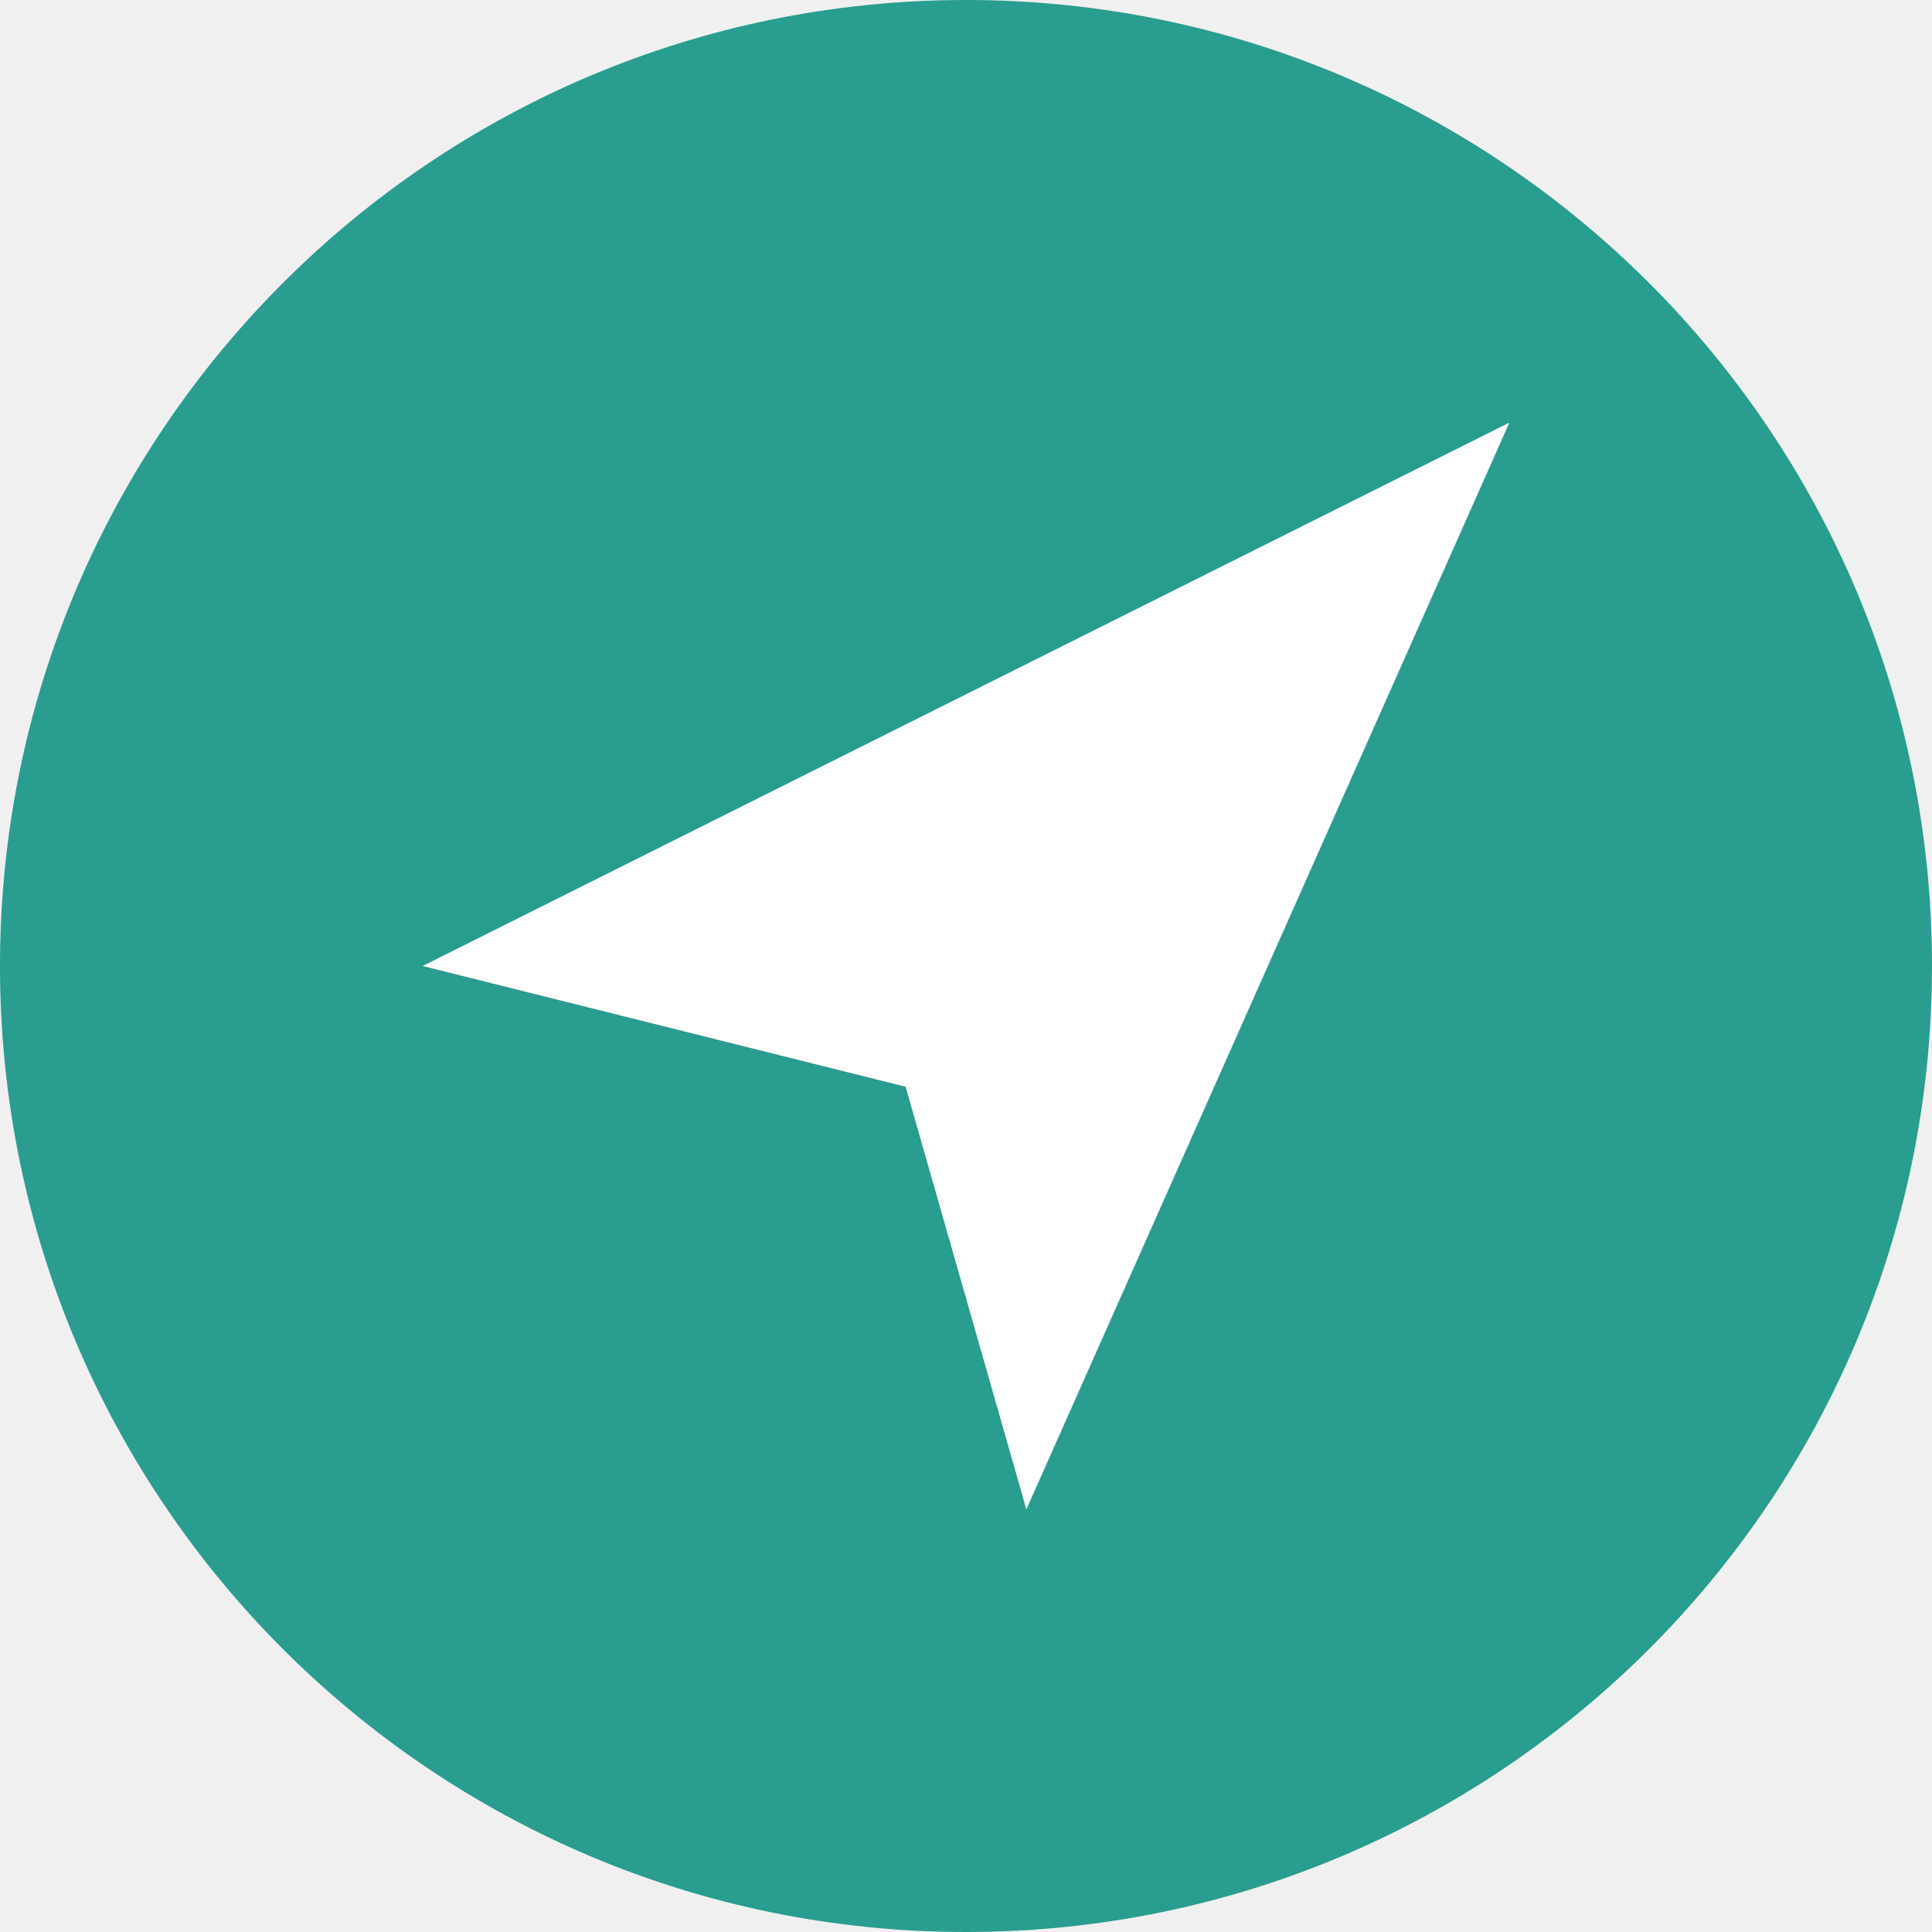
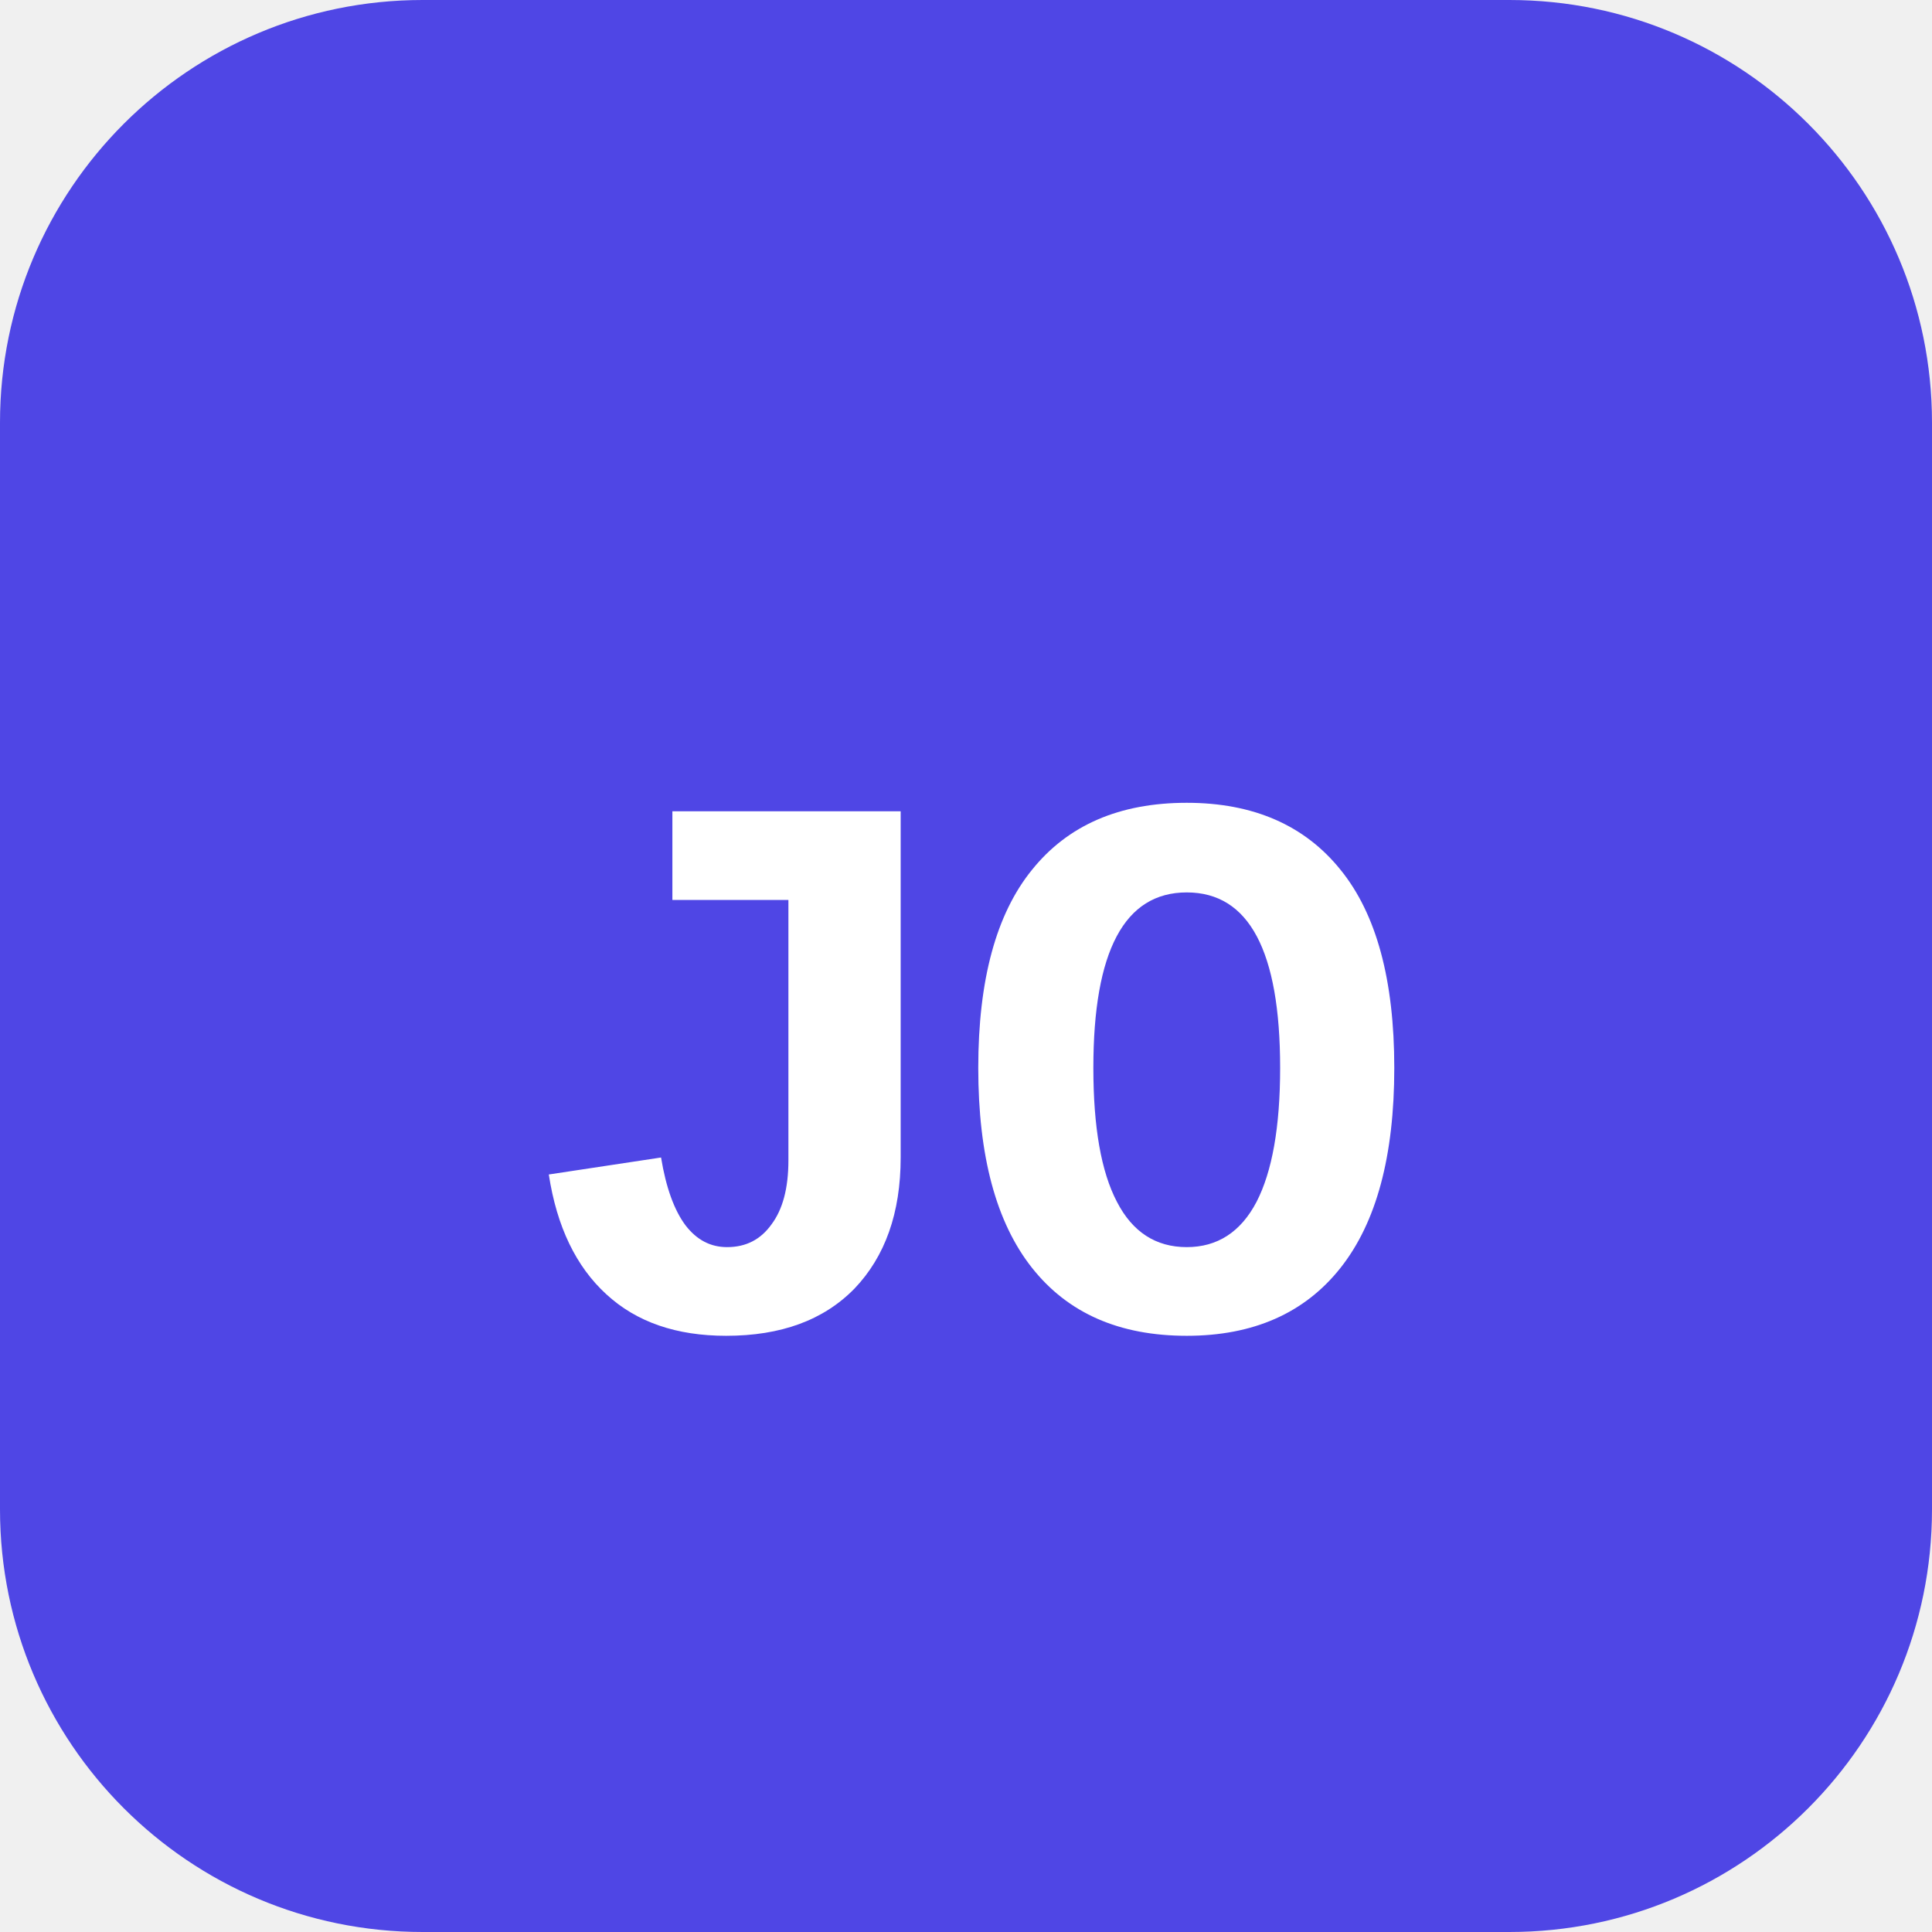
- <svg xmlns="http://www.w3.org/2000/svg" width="32" height="32" viewBox="0 0 32 32" fill="none">
-   <circle cx="16" cy="16" r="16" fill="#299d8f" />
-   <path d="M25 7L7 16l8 2 2 7 8-18z" fill="#FFFFFF" />
+ <svg xmlns="http://www.w3.org/2000/svg" viewBox="0 0 32 32" width="32" height="32">
+   <rect width="32" height="32" rx="7" fill="#4F46E5" />
+   <text x="16" y="22" font-family="'JetBrains Mono', 'Courier New', monospace" font-weight="700" font-size="13" fill="white" text-anchor="middle" letter-spacing="-0.5">JO</text>
</svg>
